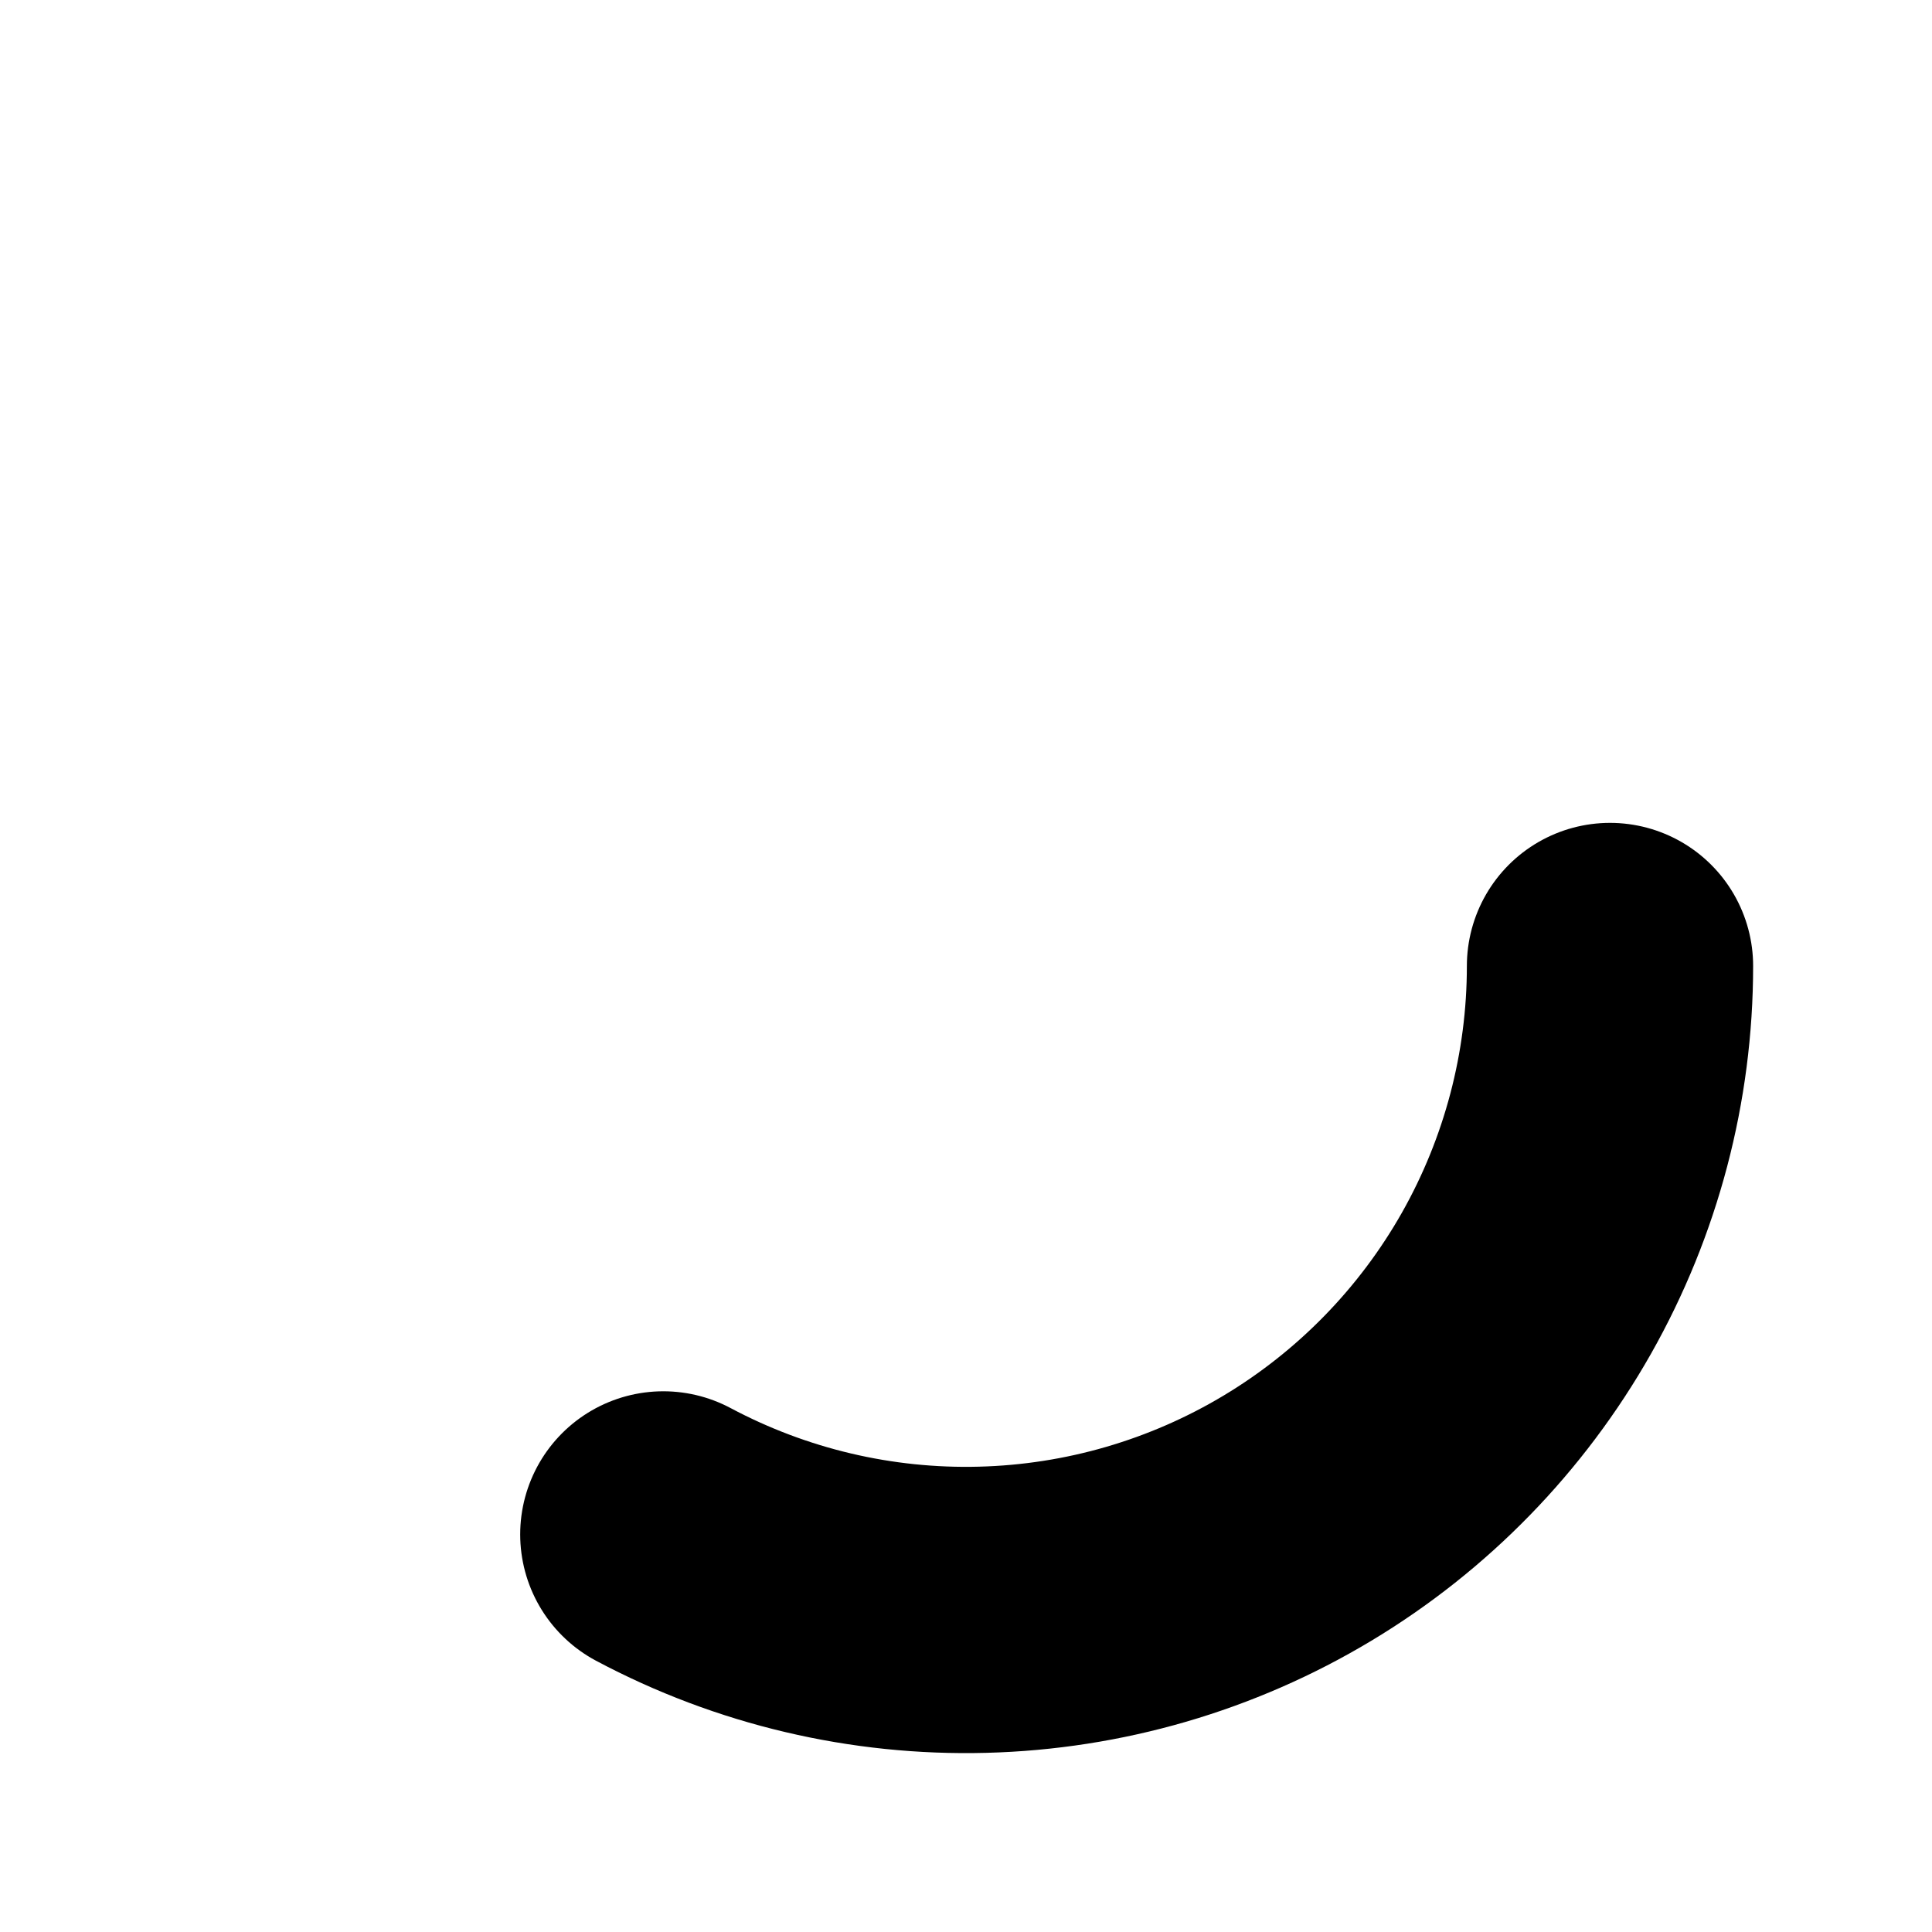
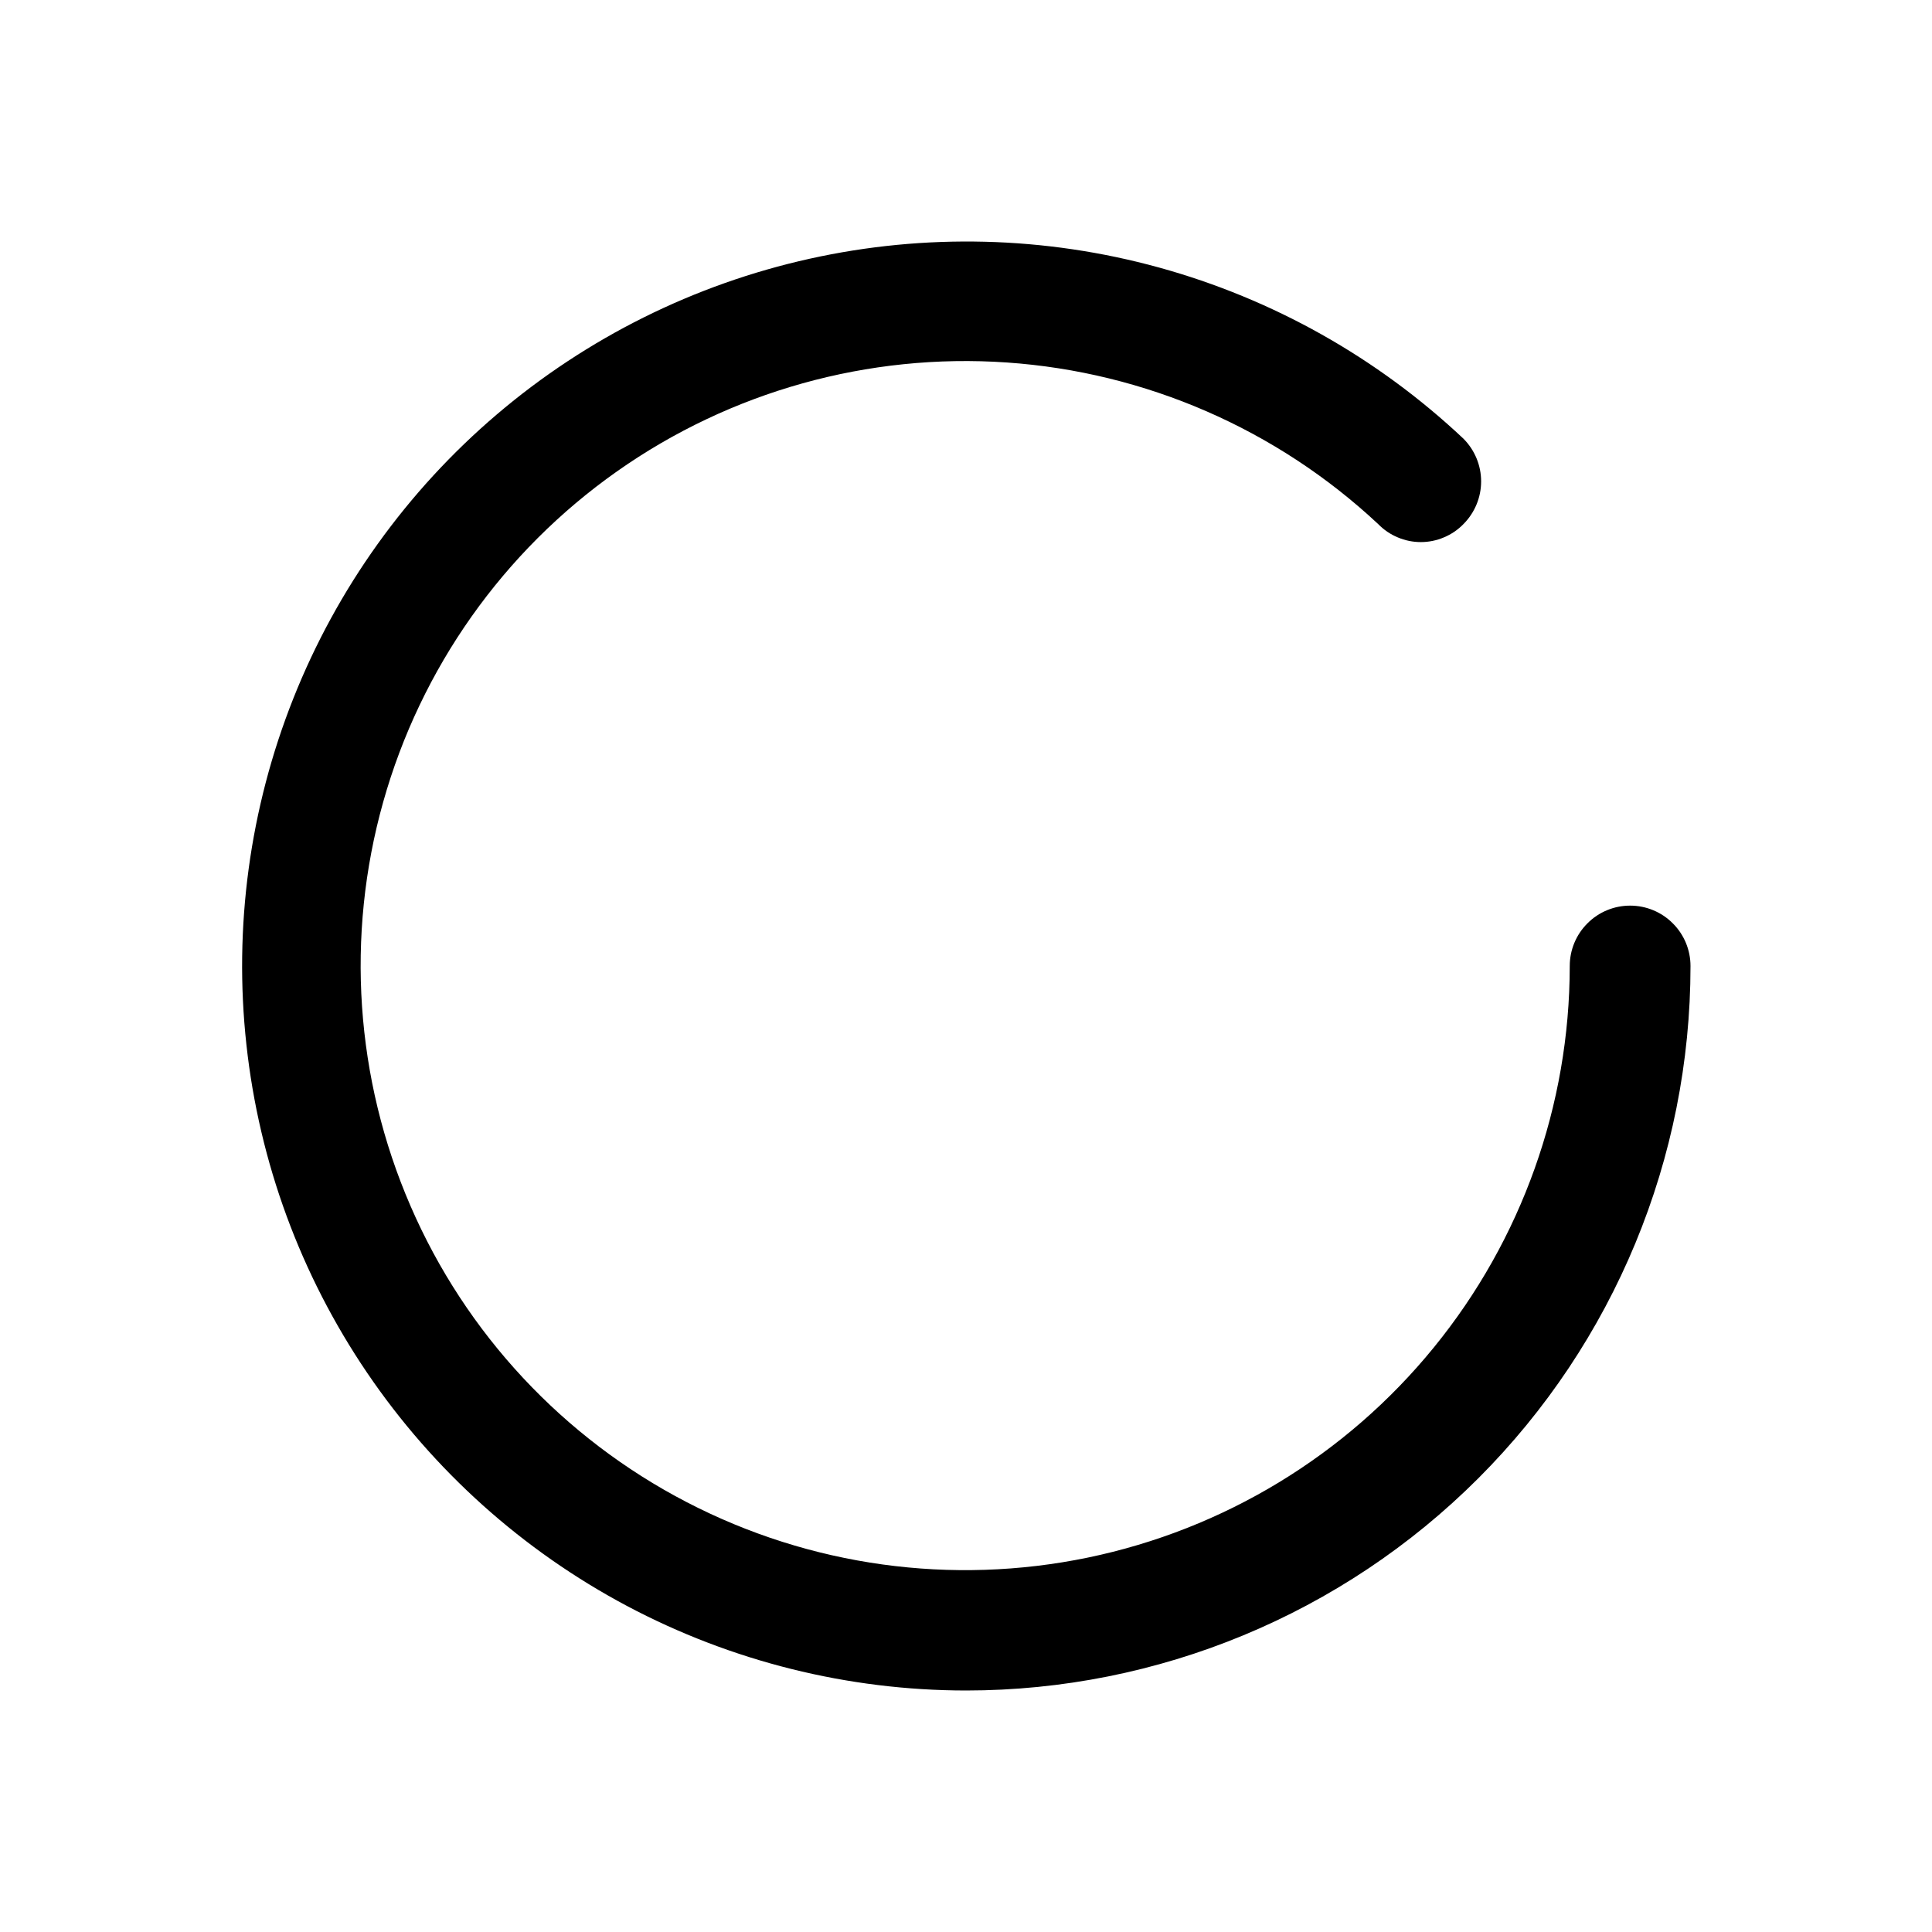
<svg xmlns="http://www.w3.org/2000/svg" width="64px" height="64px" viewBox="0 0 24 24" fill="none">
  <g id="SVGRepo_bgCarrier" stroke-width="0" />
  <g id="SVGRepo_tracerCarrier" stroke-linecap="round" stroke-linejoin="round" />
  <g id="SVGRepo_iconCarrier">
-     <path d="M20 12C20 13.381 19.642 14.739 18.962 15.941C18.282 17.142 17.302 18.148 16.118 18.859C14.934 19.57 13.586 19.962 12.206 19.997C10.825 20.033 9.459 19.71 8.24 19.061" stroke="#000000" stroke-width="3.556" stroke-linecap="round" />
+     <path d="M12 21C10.532 20.999 9.086 20.638 7.789 19.95C6.492 19.261 5.383 18.266 4.559 17.051C3.734 15.835 3.22 14.437 3.061 12.977C2.901 11.517 3.102 10.041 3.644 8.676C4.186 7.311 5.054 6.1 6.172 5.148C7.29 4.196 8.624 3.532 10.058 3.214C11.491 2.896 12.981 2.933 14.397 3.323C15.812 3.713 17.111 4.443 18.18 5.45C18.32 5.591 18.399 5.781 18.399 5.98C18.399 6.179 18.32 6.369 18.18 6.51C18.111 6.581 18.029 6.637 17.938 6.675C17.847 6.714 17.749 6.734 17.65 6.734C17.551 6.734 17.453 6.714 17.362 6.675C17.271 6.637 17.189 6.581 17.12 6.51C15.859 5.331 14.23 4.622 12.508 4.503C10.786 4.384 9.075 4.862 7.664 5.856C6.252 6.851 5.227 8.301 4.76 9.963C4.293 11.626 4.413 13.398 5.1 14.982C5.786 16.566 6.998 17.865 8.53 18.66C10.063 19.456 11.822 19.699 13.513 19.349C15.203 18.999 16.722 18.077 17.812 16.738C18.903 15.4 19.499 13.726 19.5 12C19.5 11.801 19.579 11.61 19.72 11.47C19.86 11.329 20.051 11.25 20.25 11.25C20.449 11.25 20.64 11.329 20.78 11.47C20.921 11.61 21 11.801 21 12C21 14.387 20.052 16.676 18.364 18.364C16.676 20.052 14.387 21 12 21Z" fill="#000000" />
  </g>
</svg>
